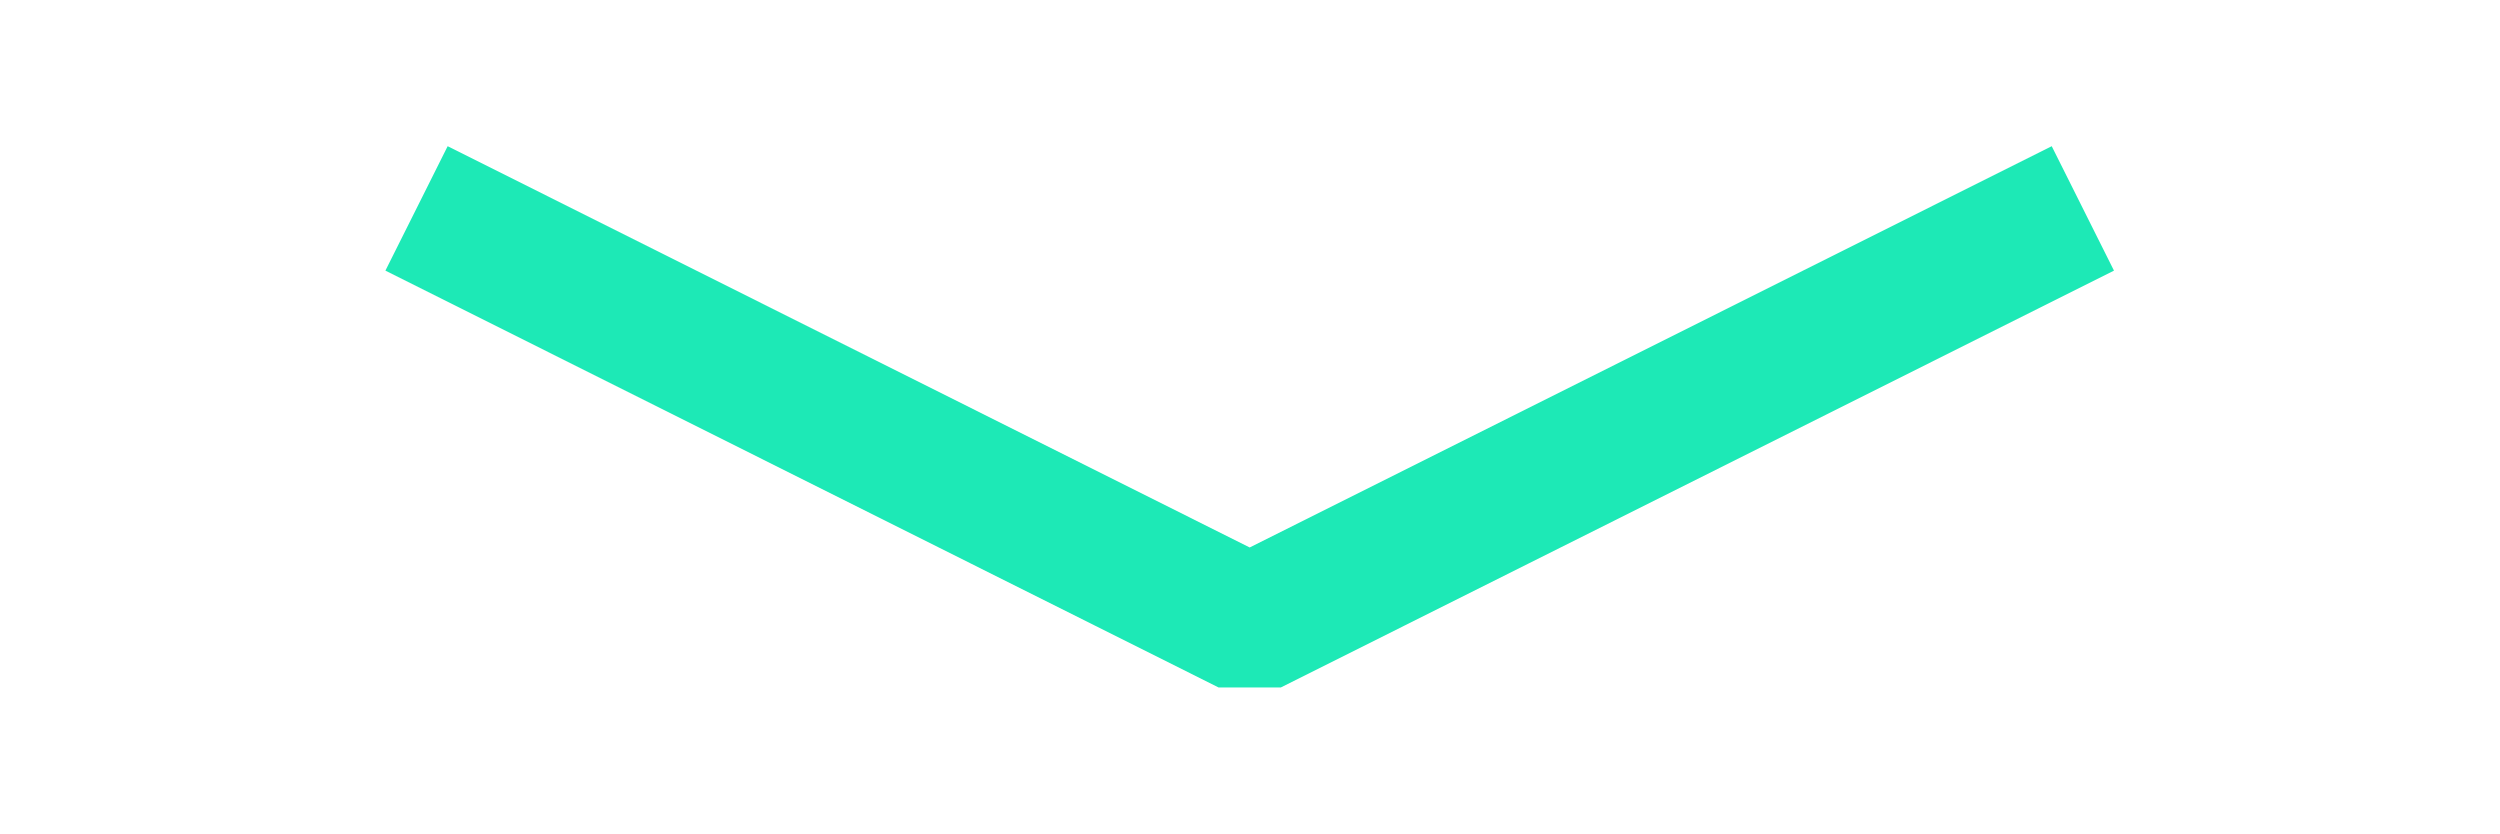
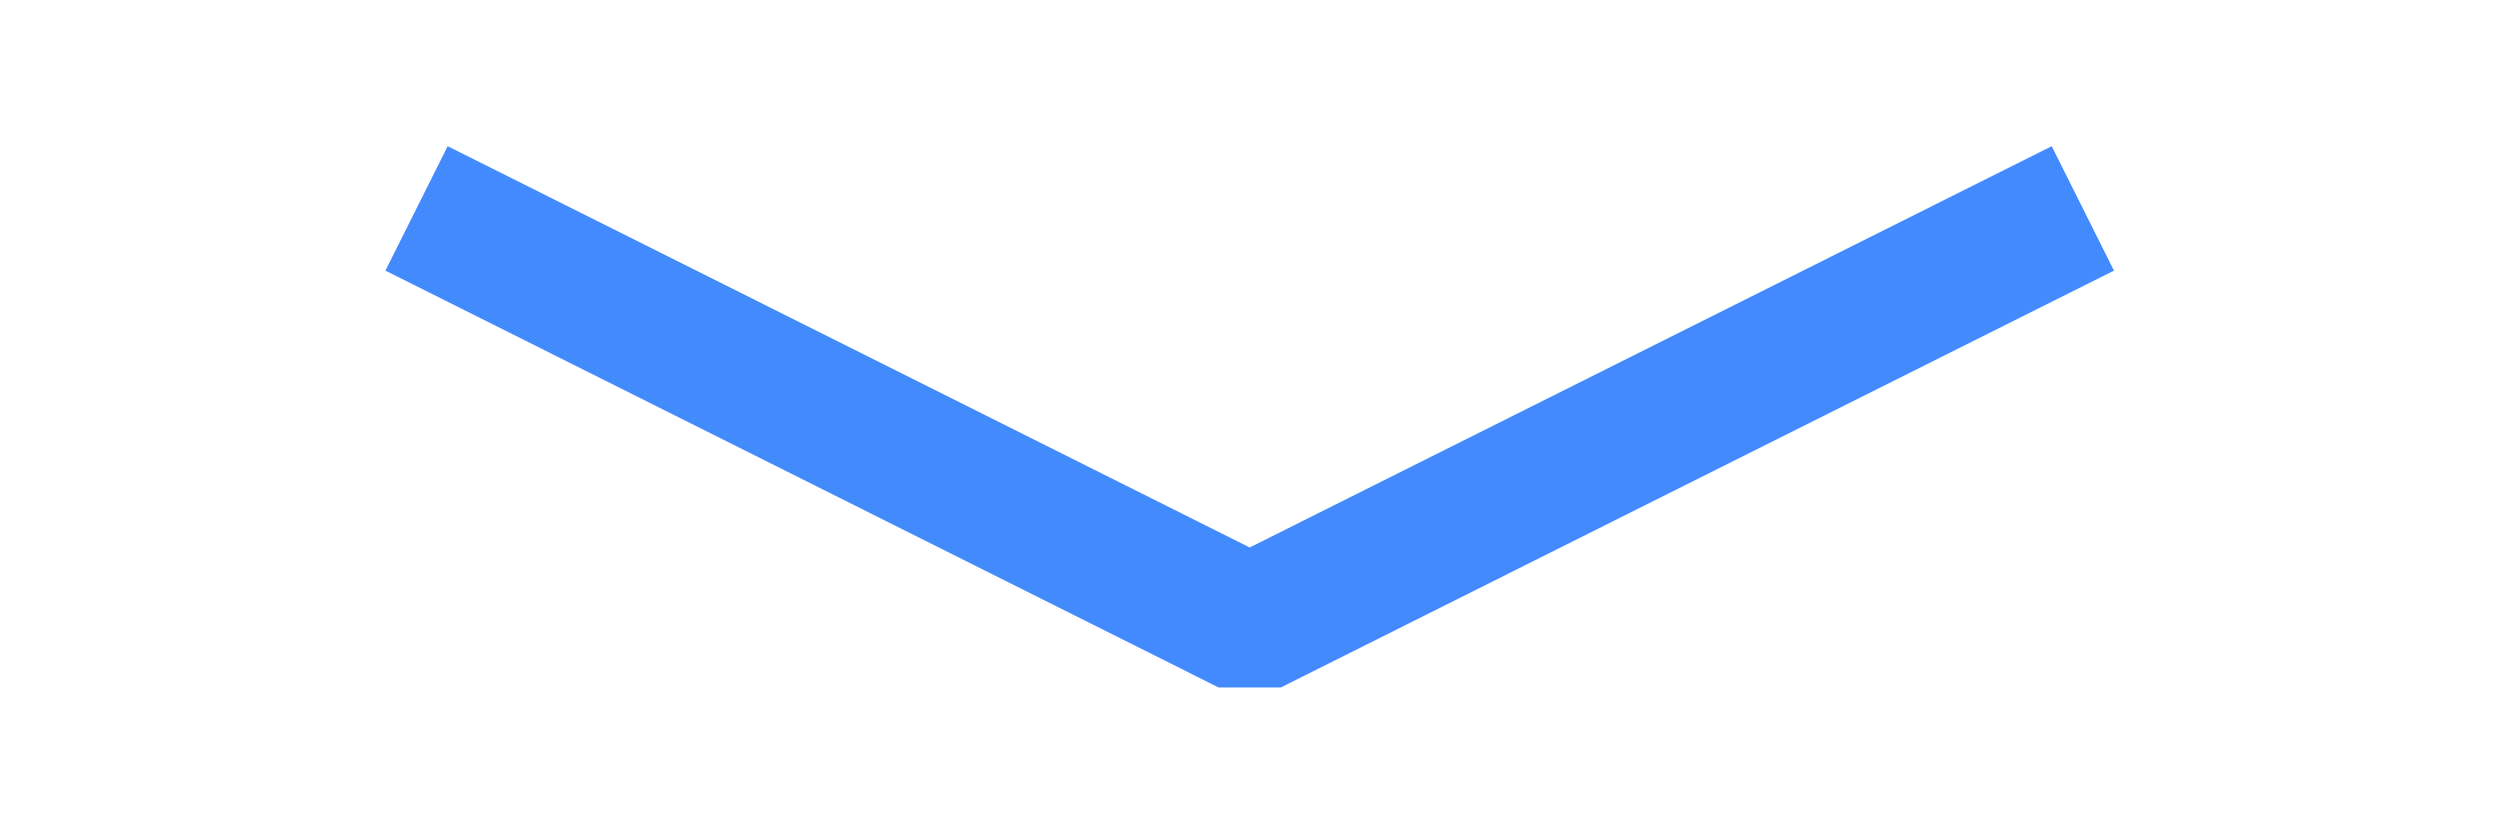
<svg xmlns="http://www.w3.org/2000/svg" width="18" height="6" viewBox="0 0 4.762 1.587" version="1.1" id="svg8">
  <defs id="defs2" />
  <g id="layer1" transform="translate(-0.2645833,-294.3542)">
    <path style="opacity:1;fill:#ffc107;fill-opacity:1;stroke:none;stroke-width:0.386;stroke-miterlimit:4;stroke-dasharray:none;stroke-opacity:1" d="m 50.206,401.677 c 110.217,0.713 55.109,0.356 0,0 z" id="rect997" />
-     <path style="fill:none;stroke:#1de9b6;stroke-width:0.265;stroke-linecap:butt;stroke-linejoin:bevel;stroke-miterlimit:4;stroke-dasharray:none;stroke-opacity:1" d="m 1.058,294.751 1.587,0.794 1.587,-0.794" id="path827" />
+     <path style="fill:none;stroke:#448aff;stroke-width:0.265;stroke-linecap:butt;stroke-linejoin:bevel;stroke-miterlimit:4;stroke-dasharray:none;stroke-opacity:1" d="m 1.058,294.751 1.587,0.794 1.587,-0.794" id="path827" />
  </g>
</svg>
